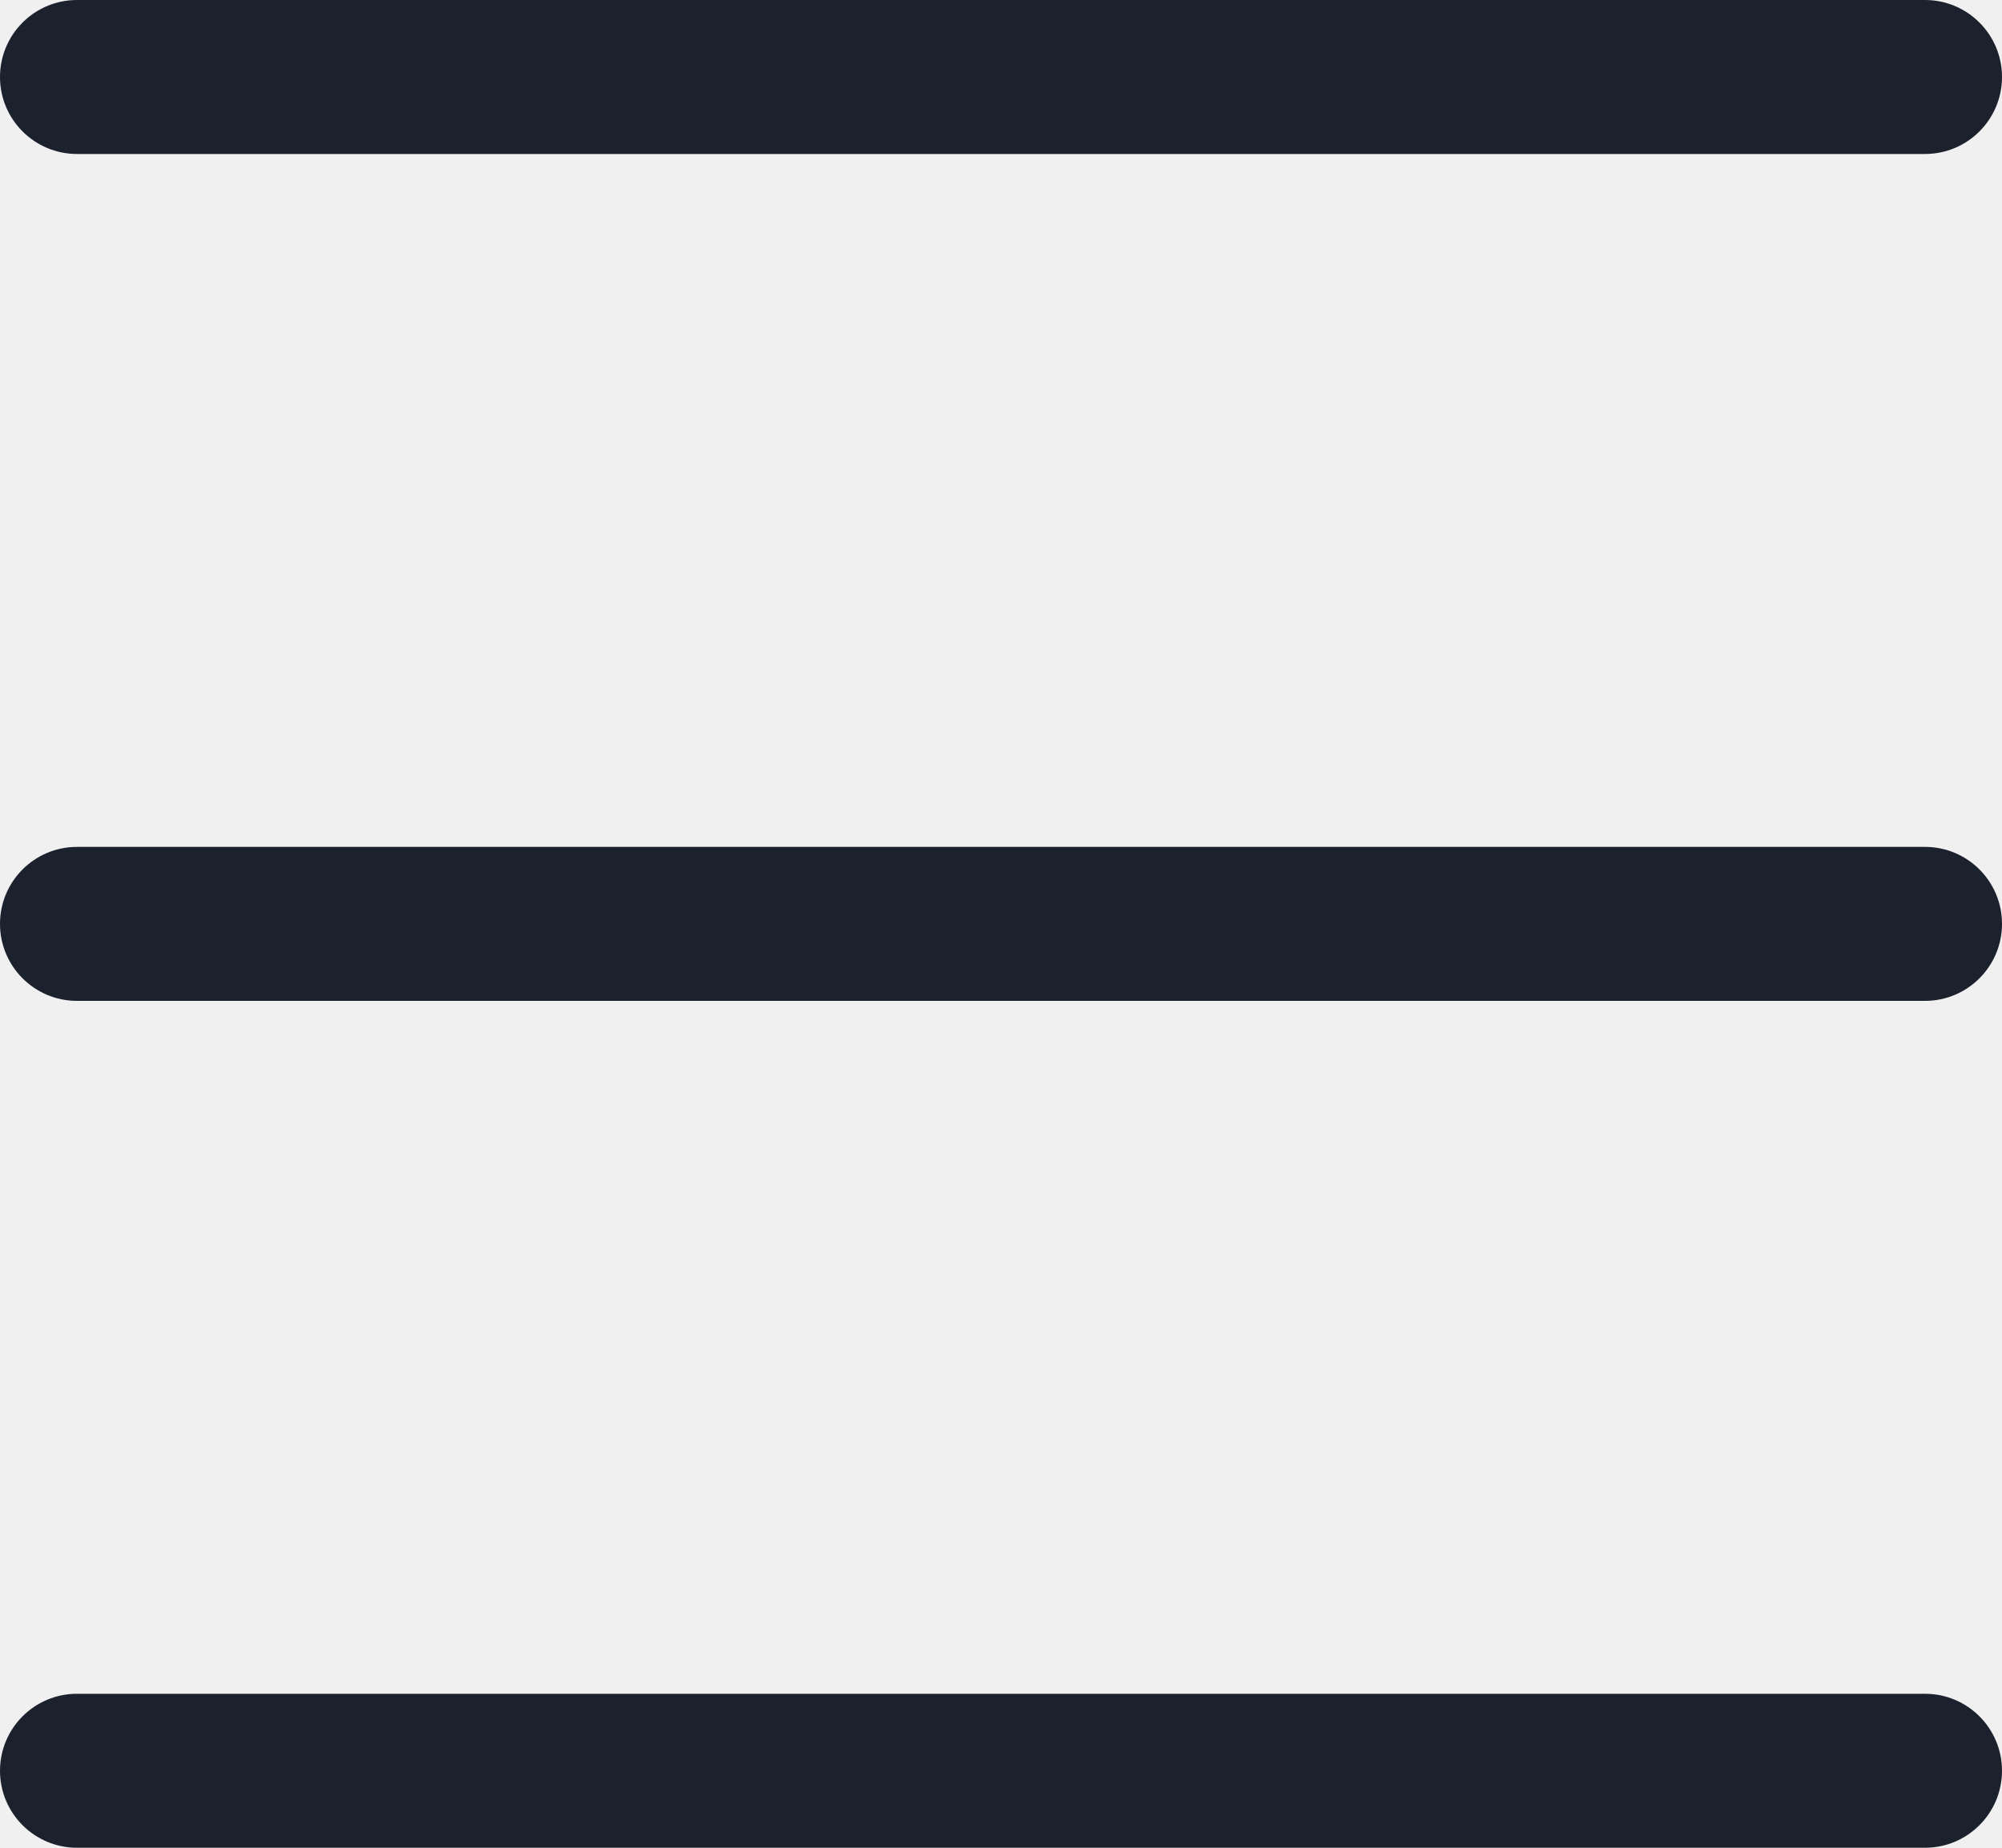
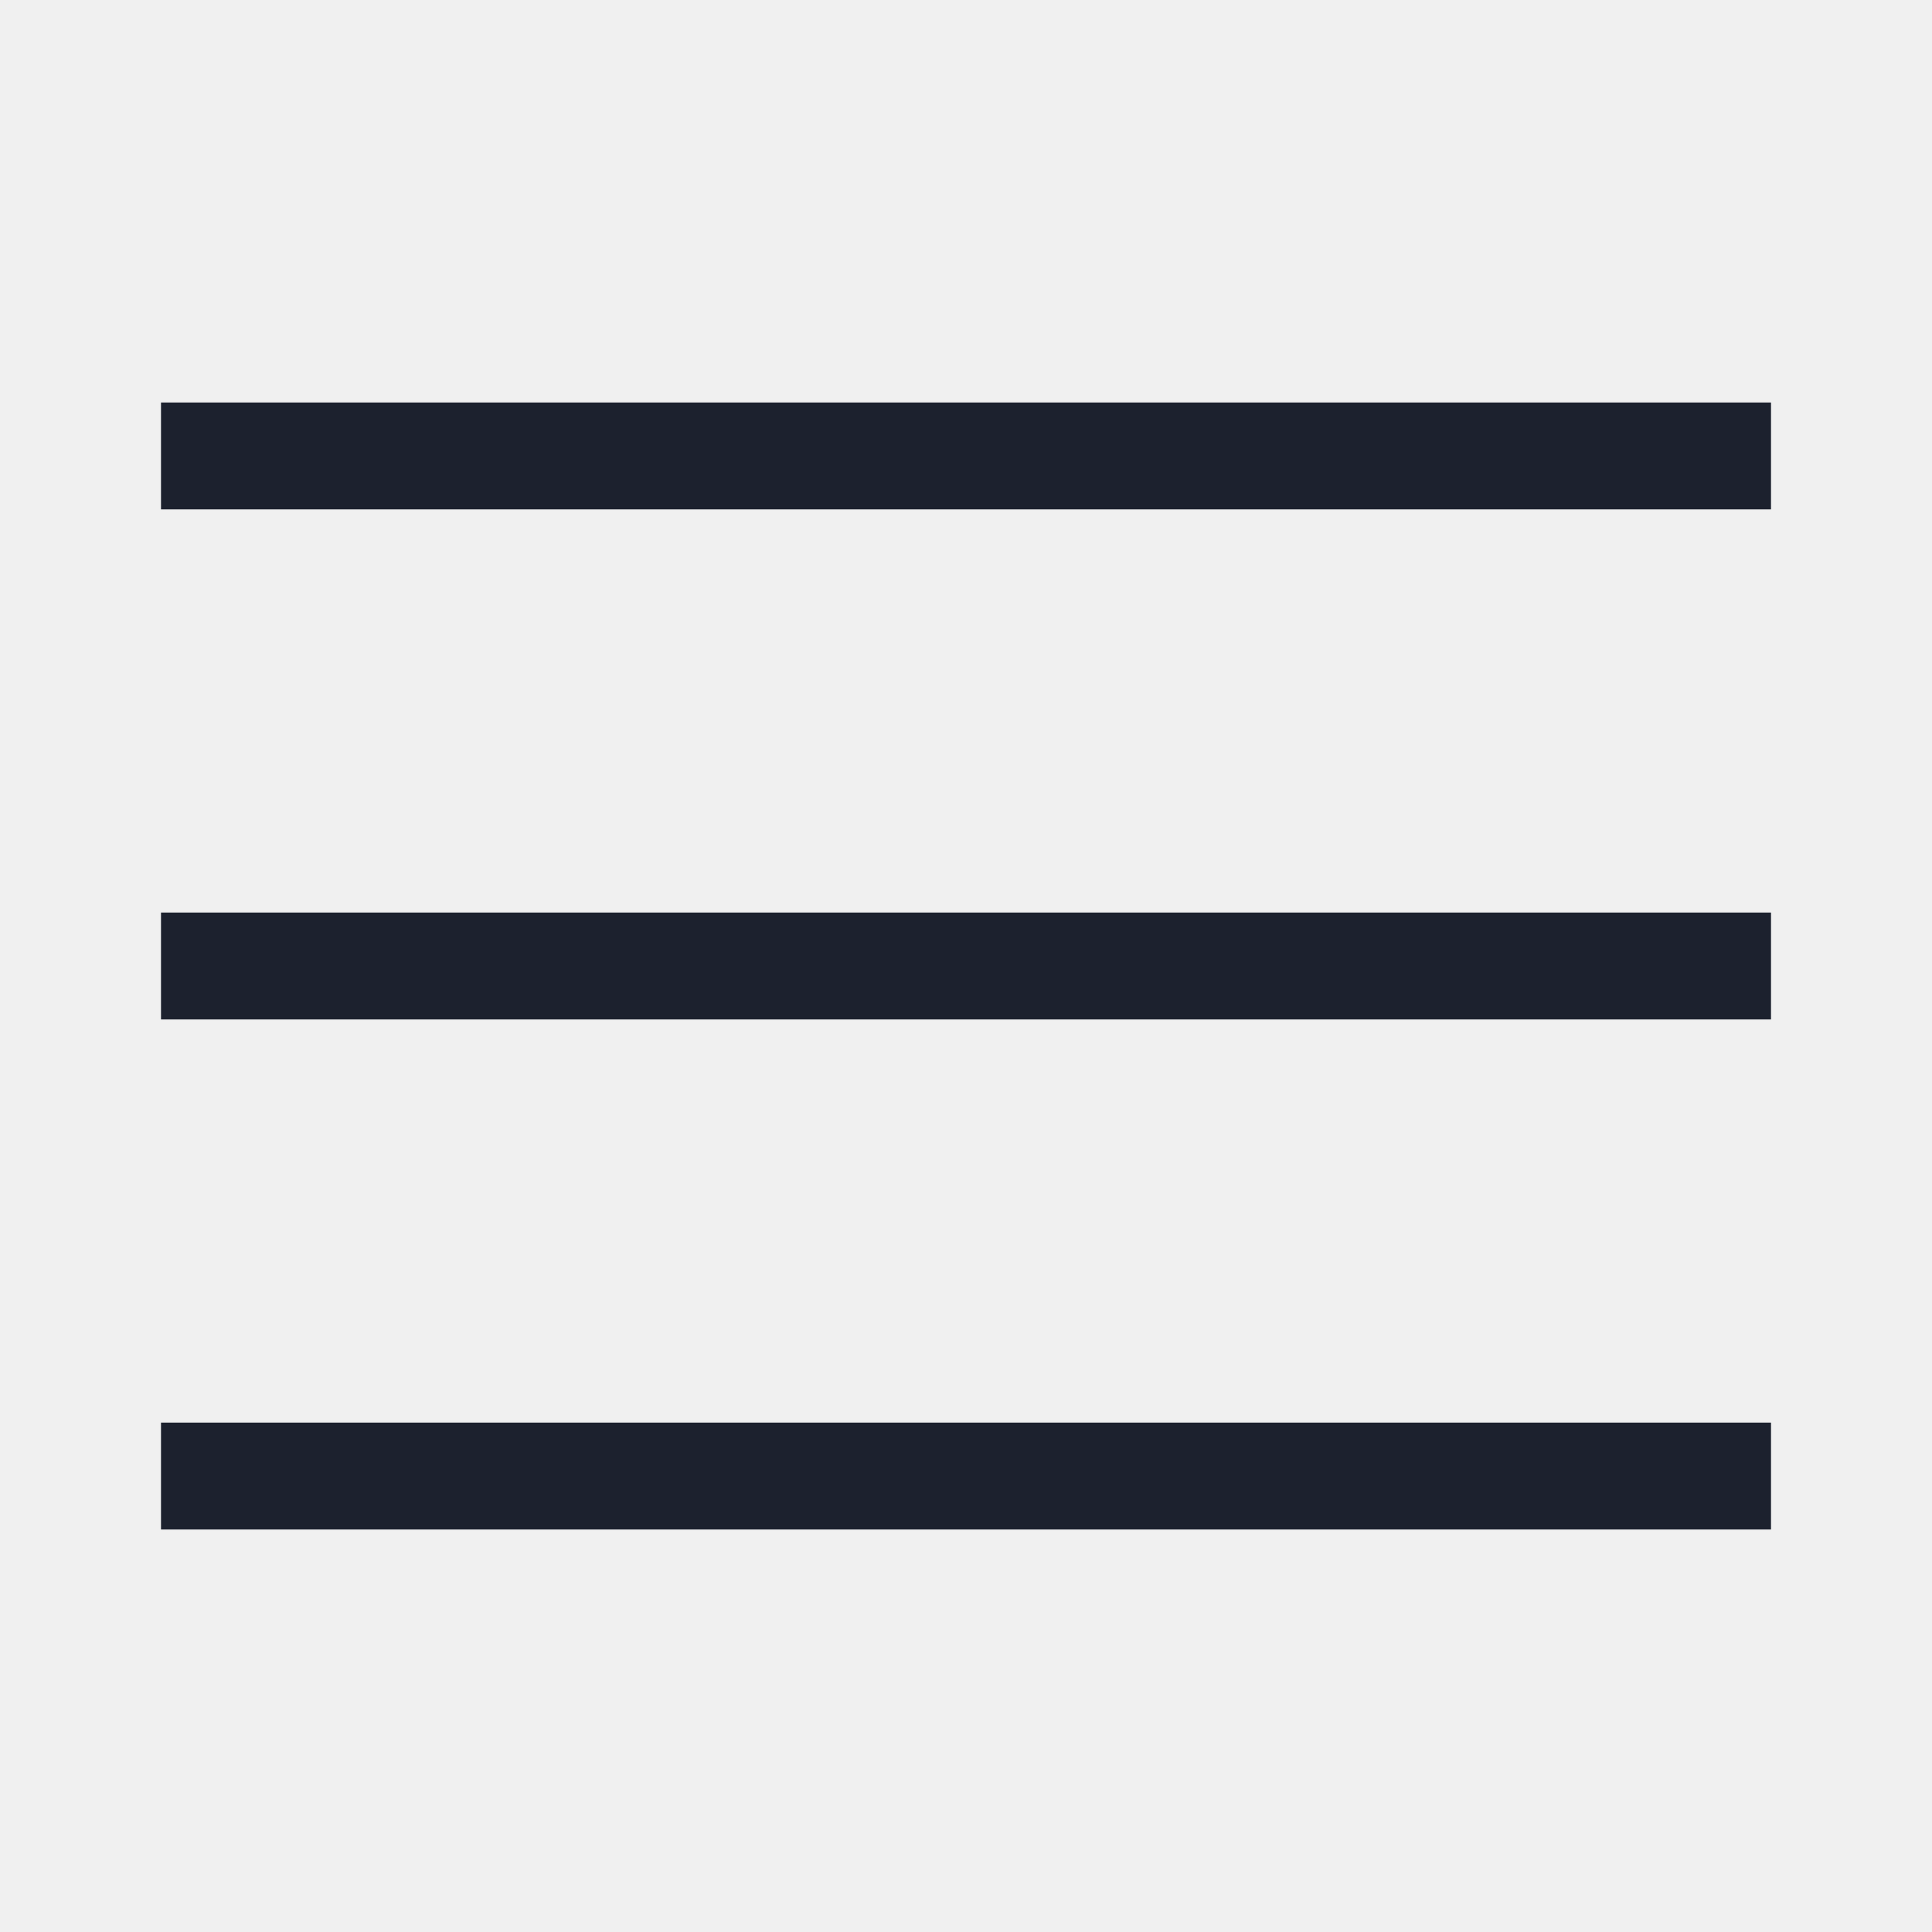
- <svg xmlns="http://www.w3.org/2000/svg" width="26" height="24" viewBox="0 0 26 24" fill="none">
-   <g clip-path="url(#clip0_457_1989)">
-     <rect width="26" height="2" rx="1" fill="#1C212E" />
-     <rect y="22" width="26" height="2" rx="1" fill="#1C212E" />
-     <rect y="11" width="26" height="2" rx="1" fill="#1C212E" />
-   </g>
-   <defs>
-     <clipPath id="clip0_457_1989">
-       <rect width="26" height="24" fill="white" />
-     </clipPath>
-   </defs>
+ <svg xmlns="http://www.w3.org/2000/svg" width="24" height="24" viewBox="0 0 24 24" fill="none">
+   <path d="M2 19V17.672H22V19H2ZM2 12.664V11.336H22V12.664H2ZM2 6.328V5H22V6.328H2Z" fill="#1C212E" />
</svg>
